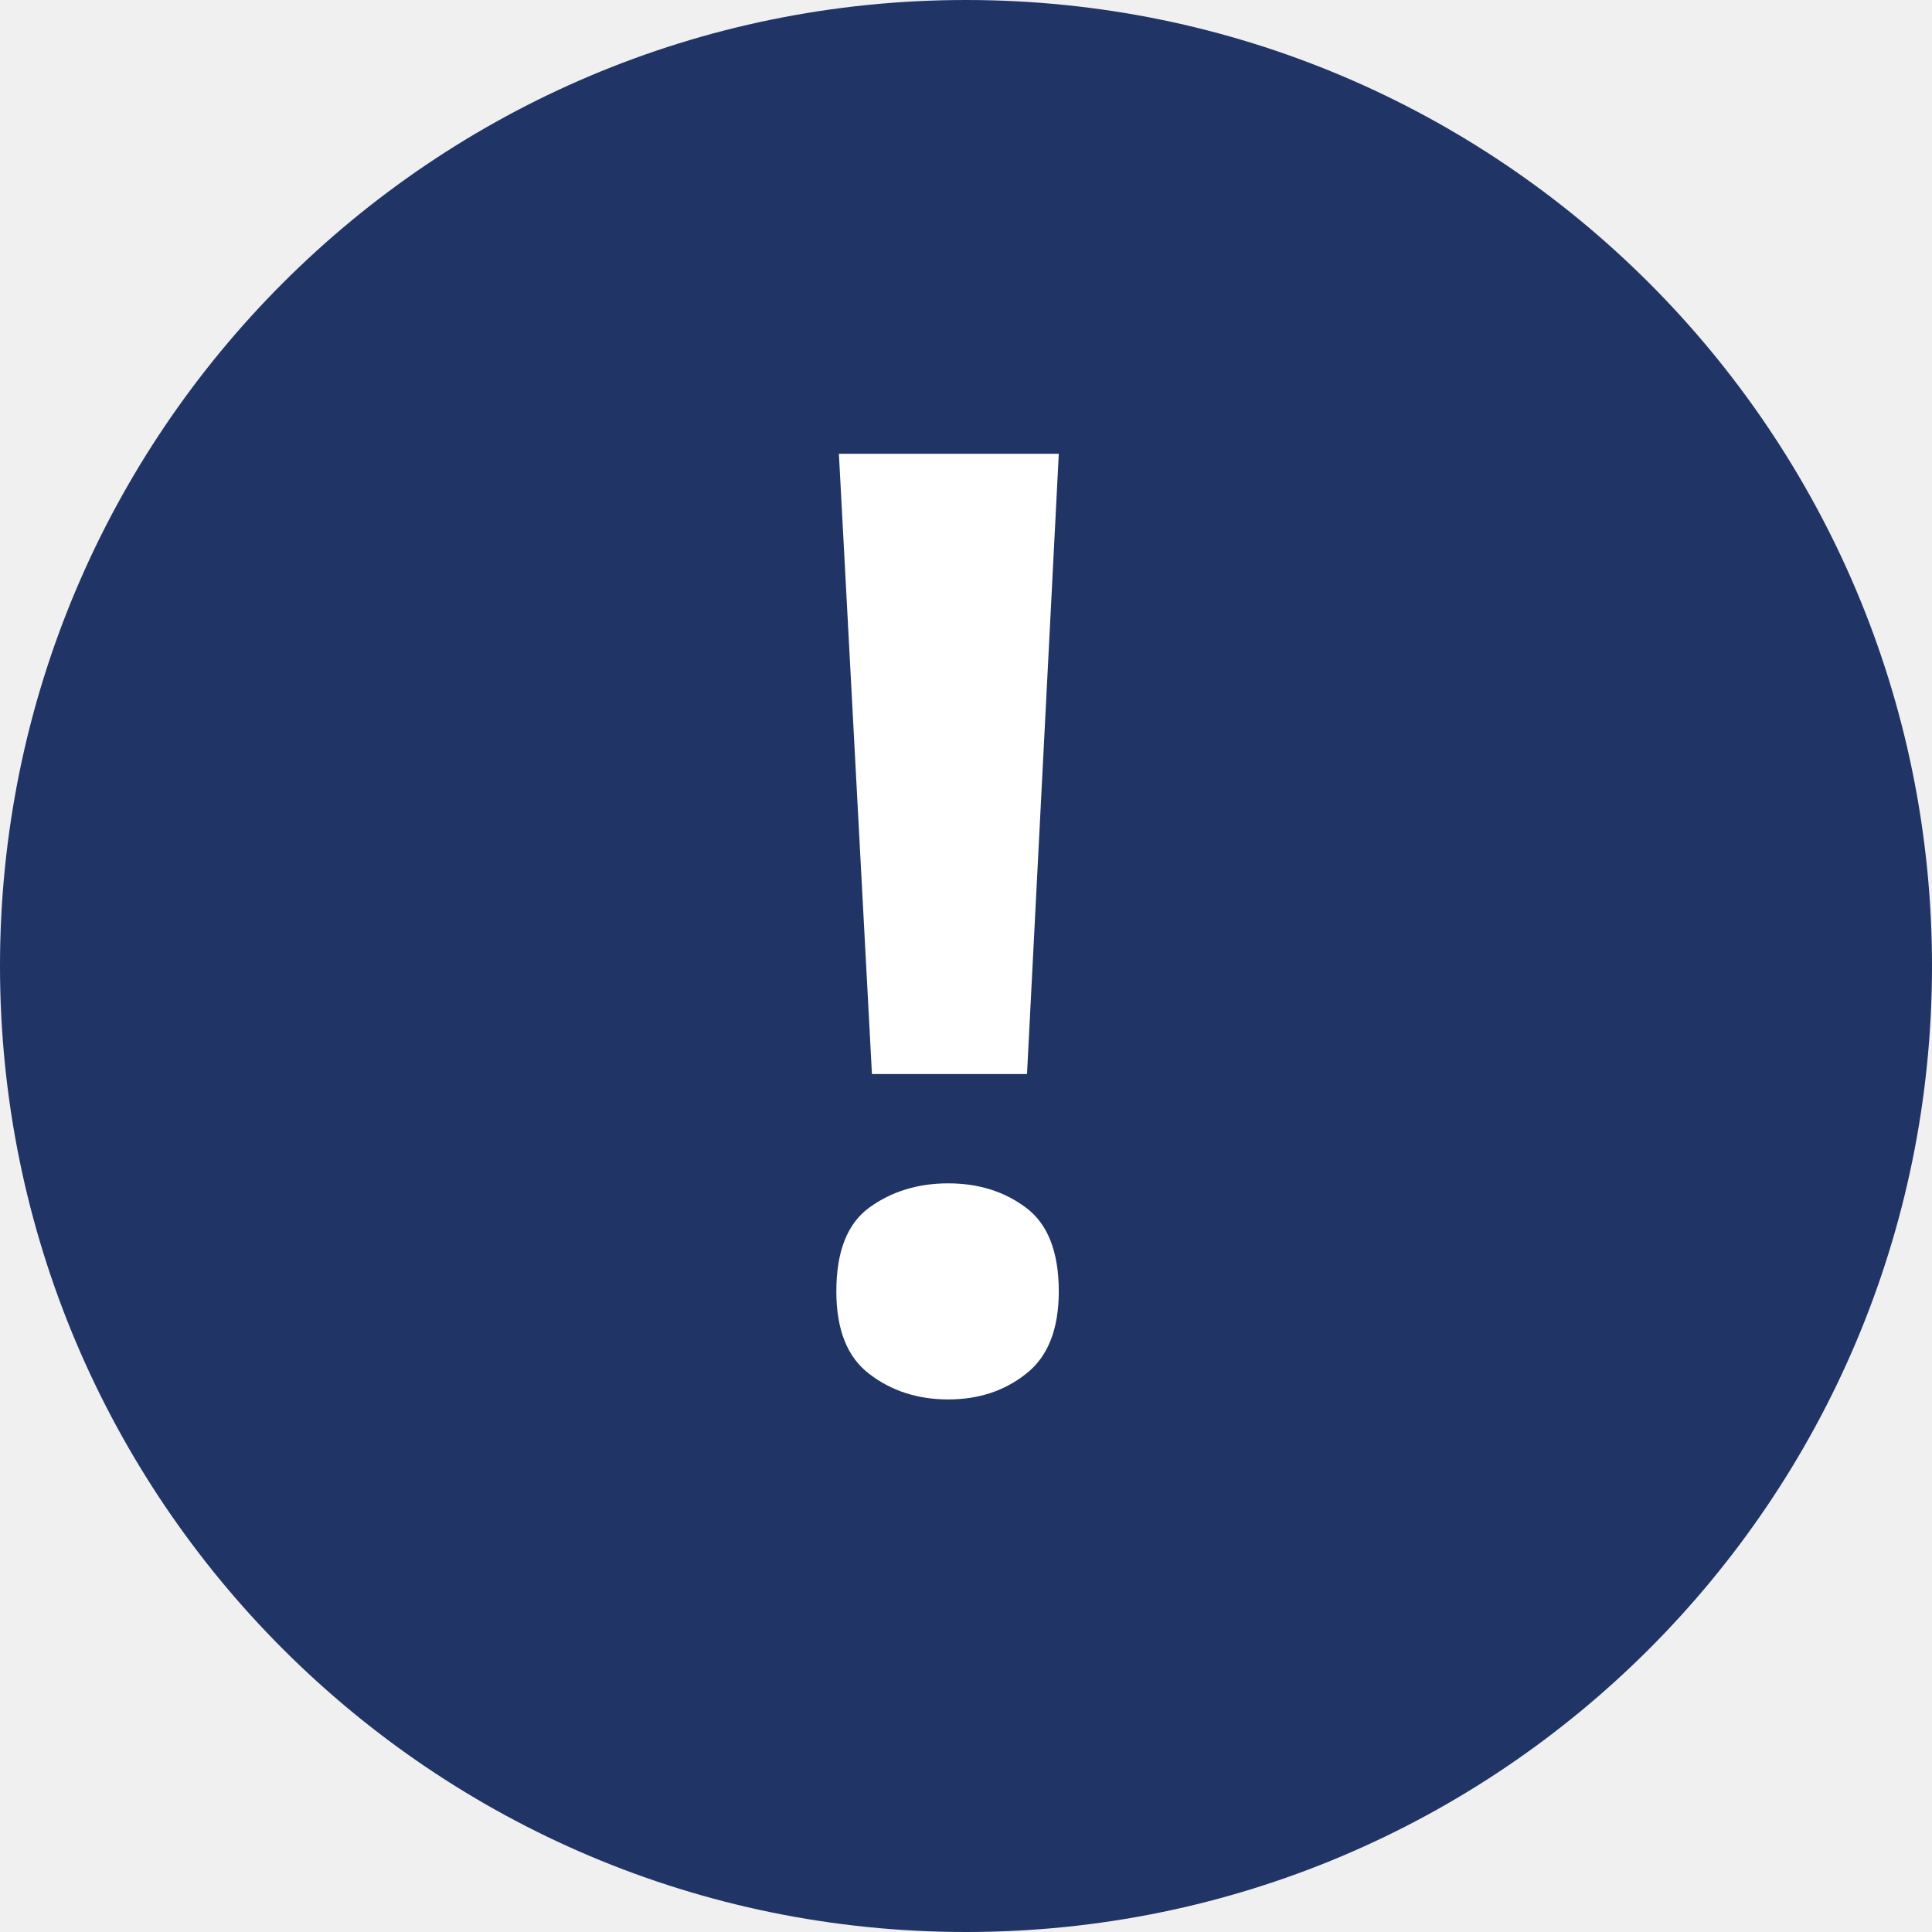
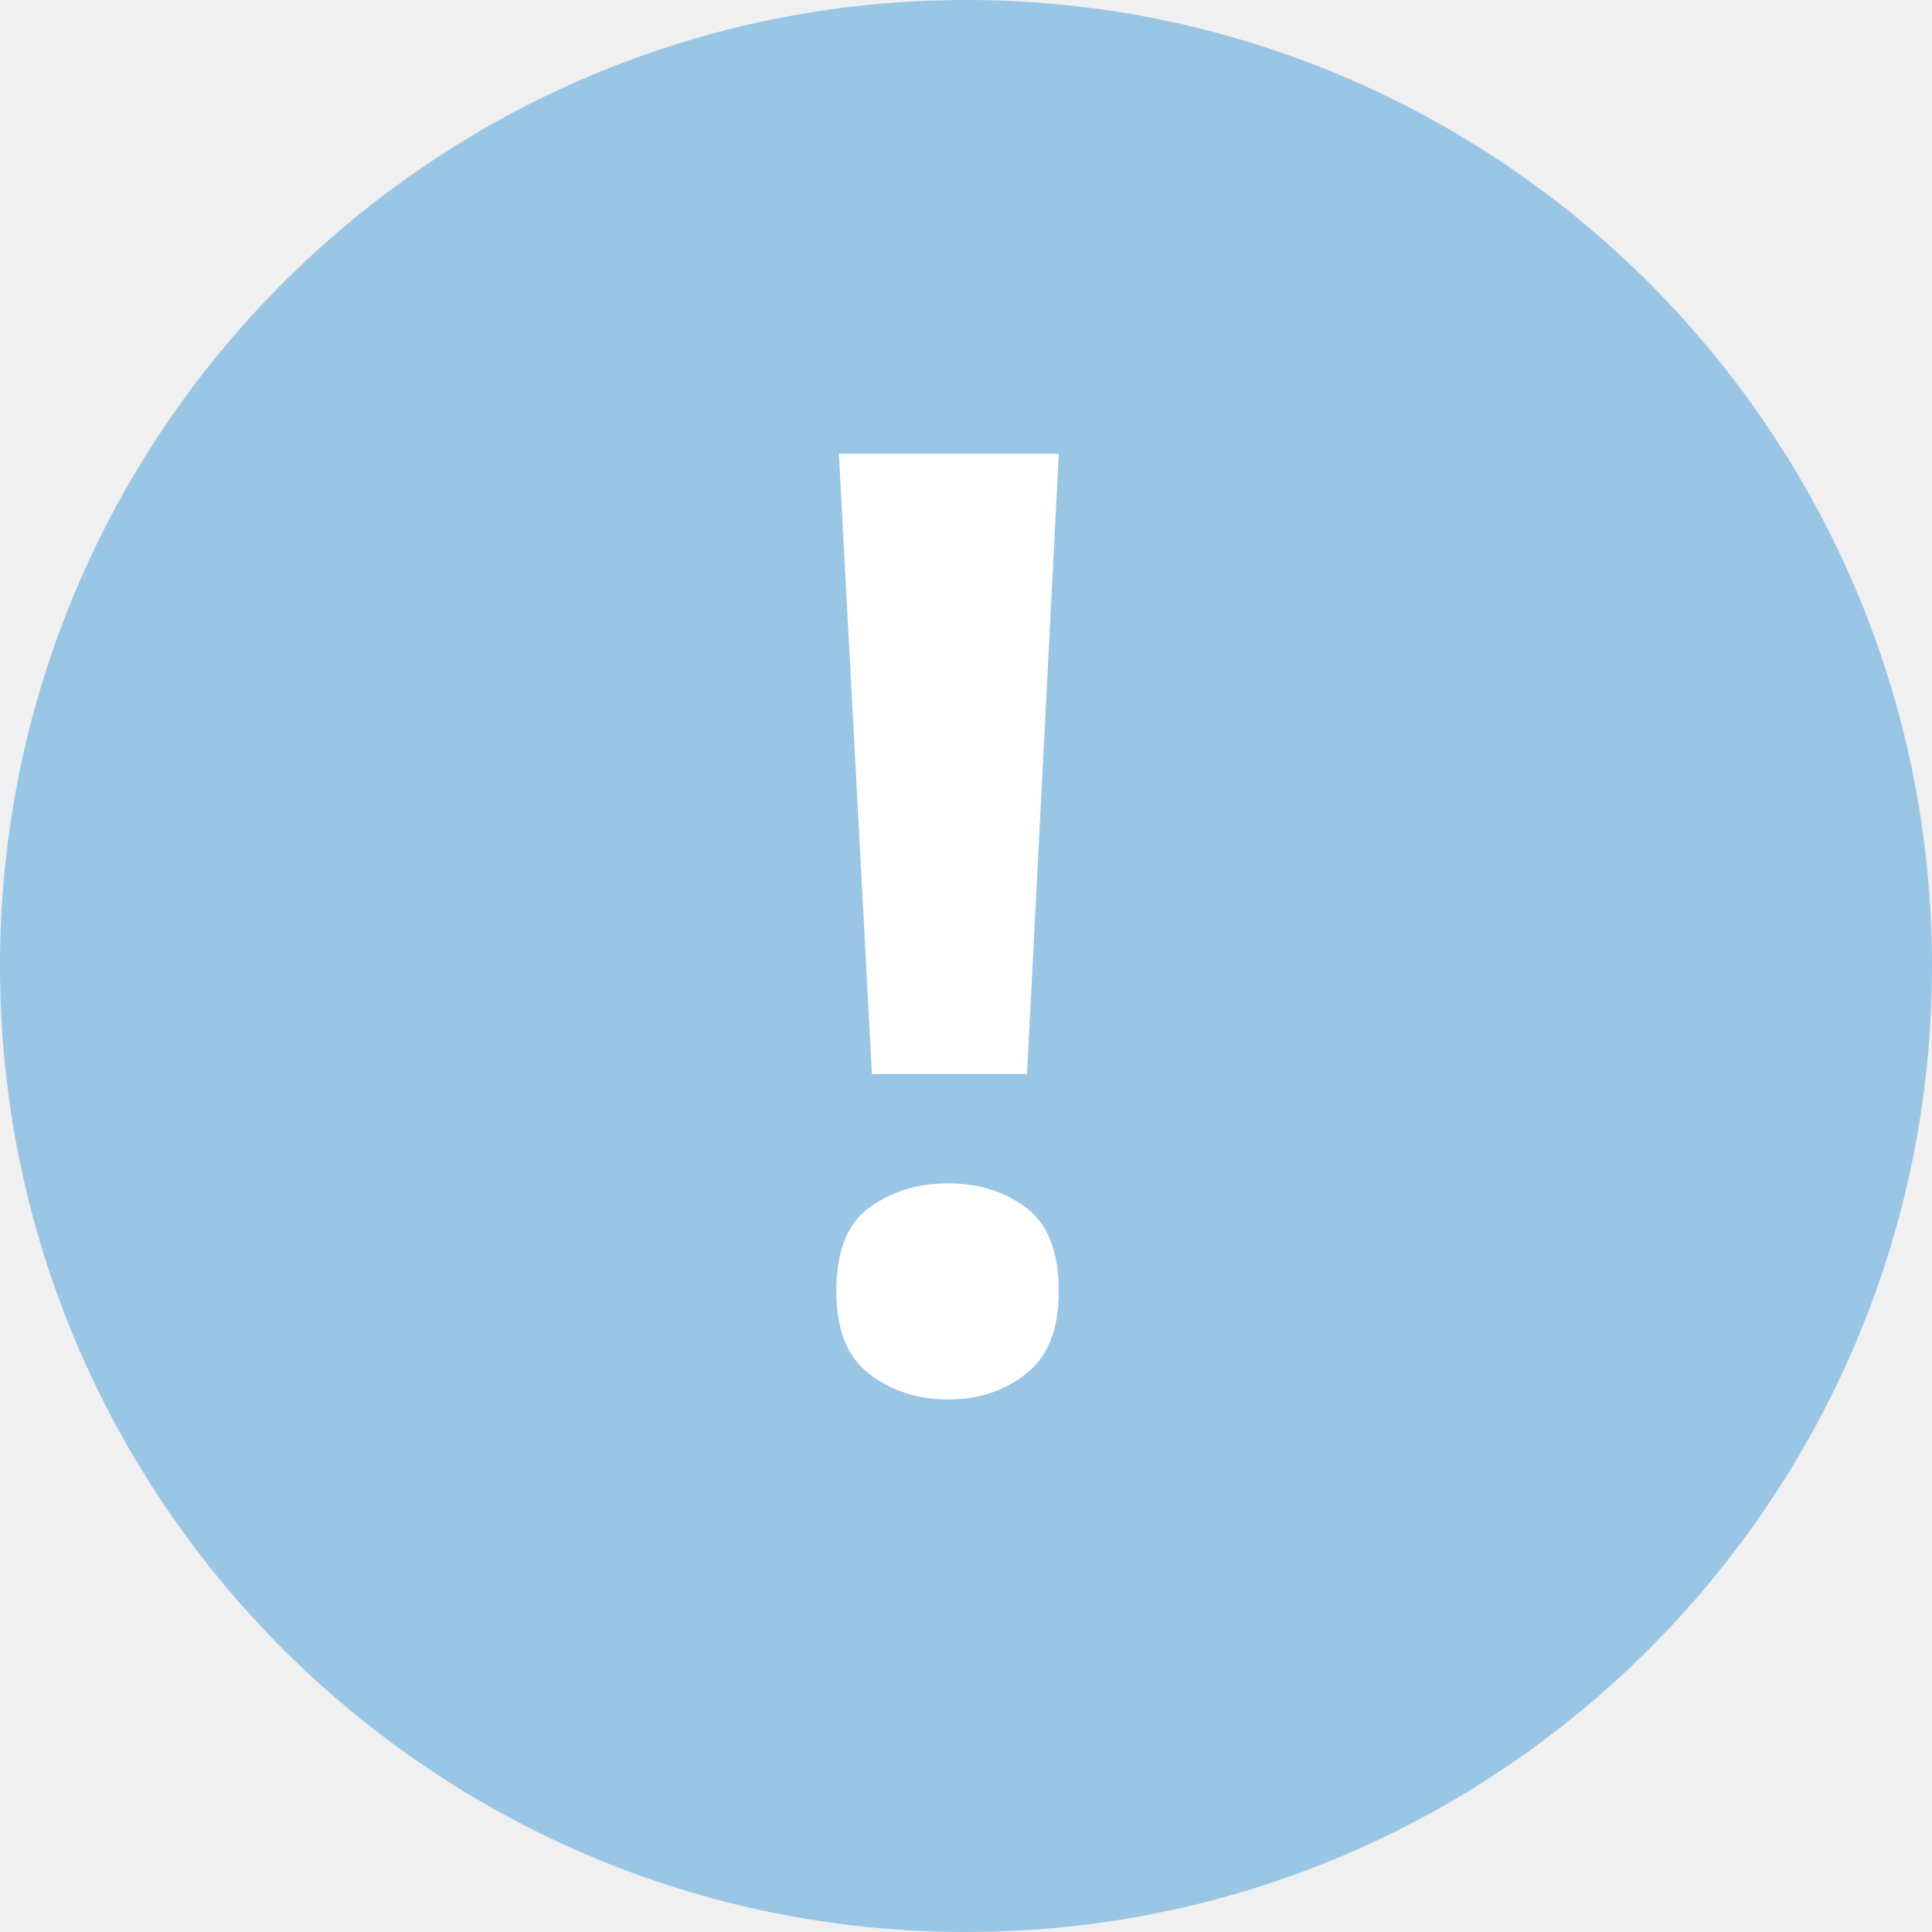
<svg xmlns="http://www.w3.org/2000/svg" width="23.75" height="23.75" viewBox="0 0 23.75 23.75">
  <g id="Group_1" data-name="Group 1" transform="translate(-908.851 -519.531)">
    <text id="_" data-name="!" transform="translate(910.913 534.563)" fill="#fff" font-size="14" font-family="SegoeUI-Bold, Segoe UI" font-weight="700">
      <tspan x="0" y="0">!</tspan>
    </text>
    <g id="Group_144854" data-name="Group 144854" transform="translate(908.851 519.531)">
-       <path id="Path_7323" data-name="Path 7323" d="M11.875,0A11.875,11.875,0,1,1,0,11.875,11.875,11.875,0,0,1,11.875,0Z" fill="#203566" />
+       <path id="Path_7323" data-name="Path 7323" d="M11.875,0A11.875,11.875,0,1,1,0,11.875,11.875,11.875,0,0,1,11.875,0Z" fill="#9ac6e6" />
      <text id="_2" data-name="!" transform="translate(9.375 17)" fill="#fff" font-size="16" font-family="SegoeUI-Bold, Segoe UI" font-weight="700">
        <tspan x="0" y="0">!</tspan>
      </text>
    </g>
  </g>
</svg>
